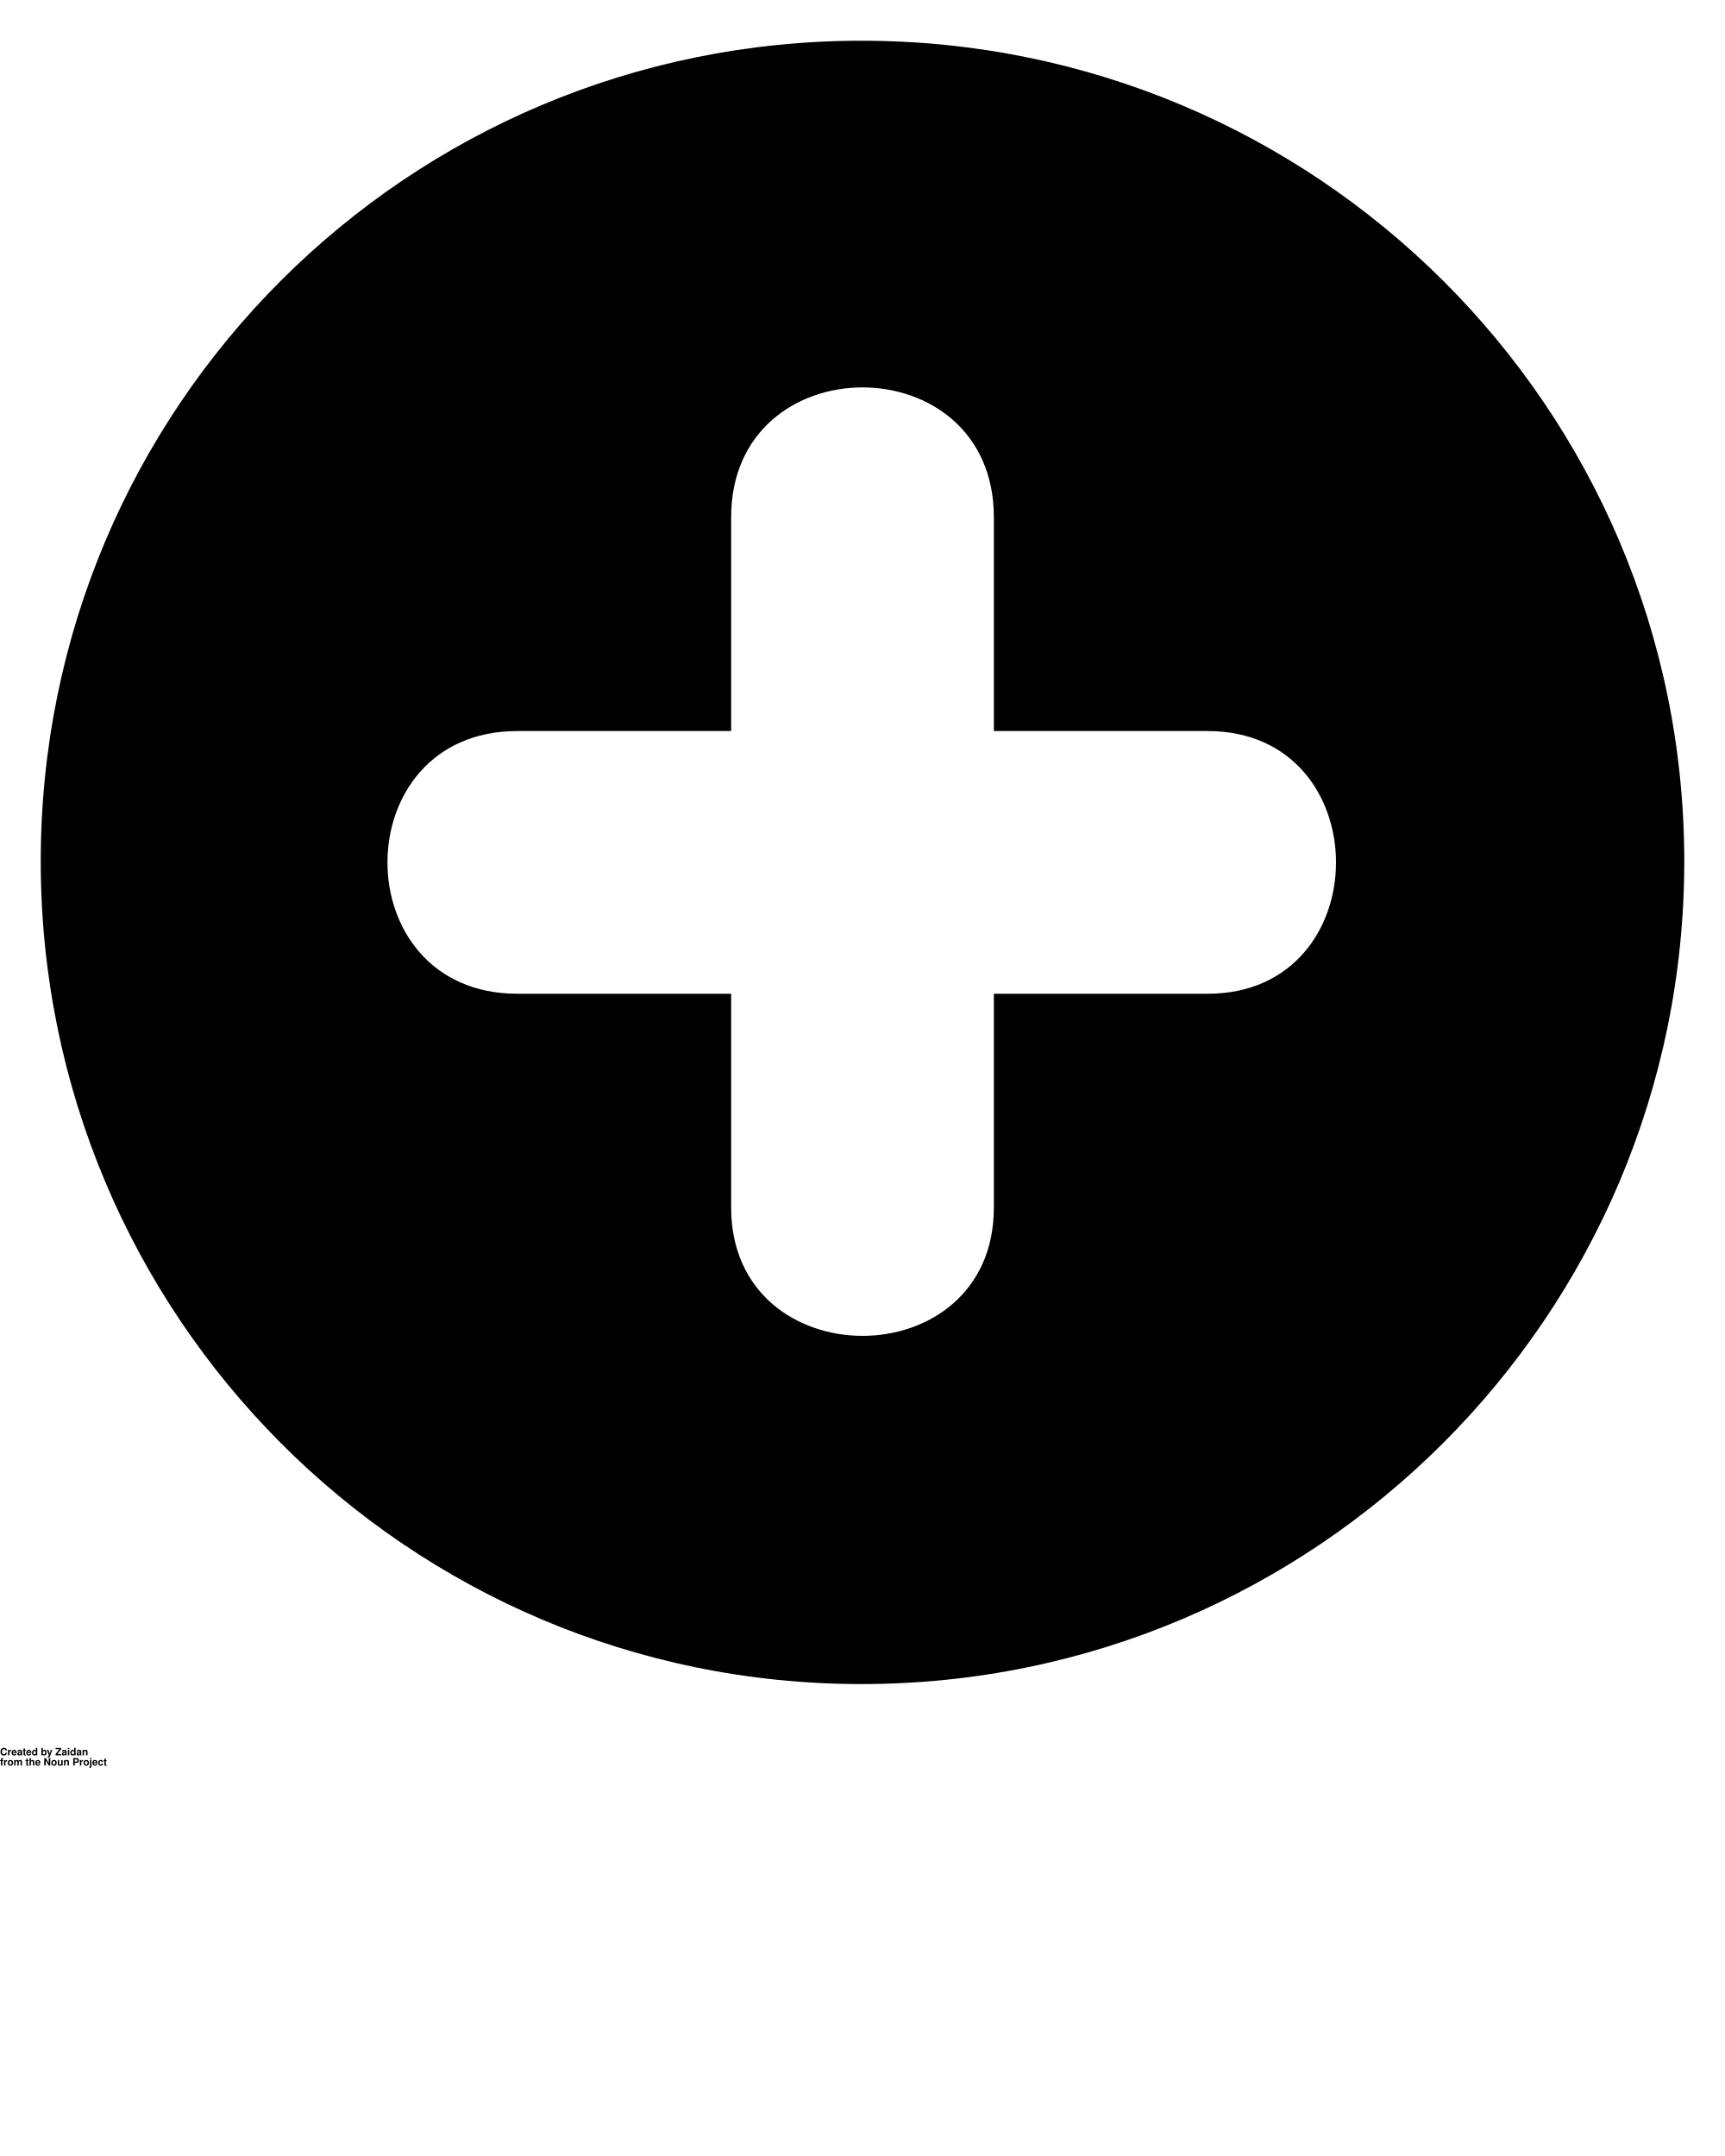
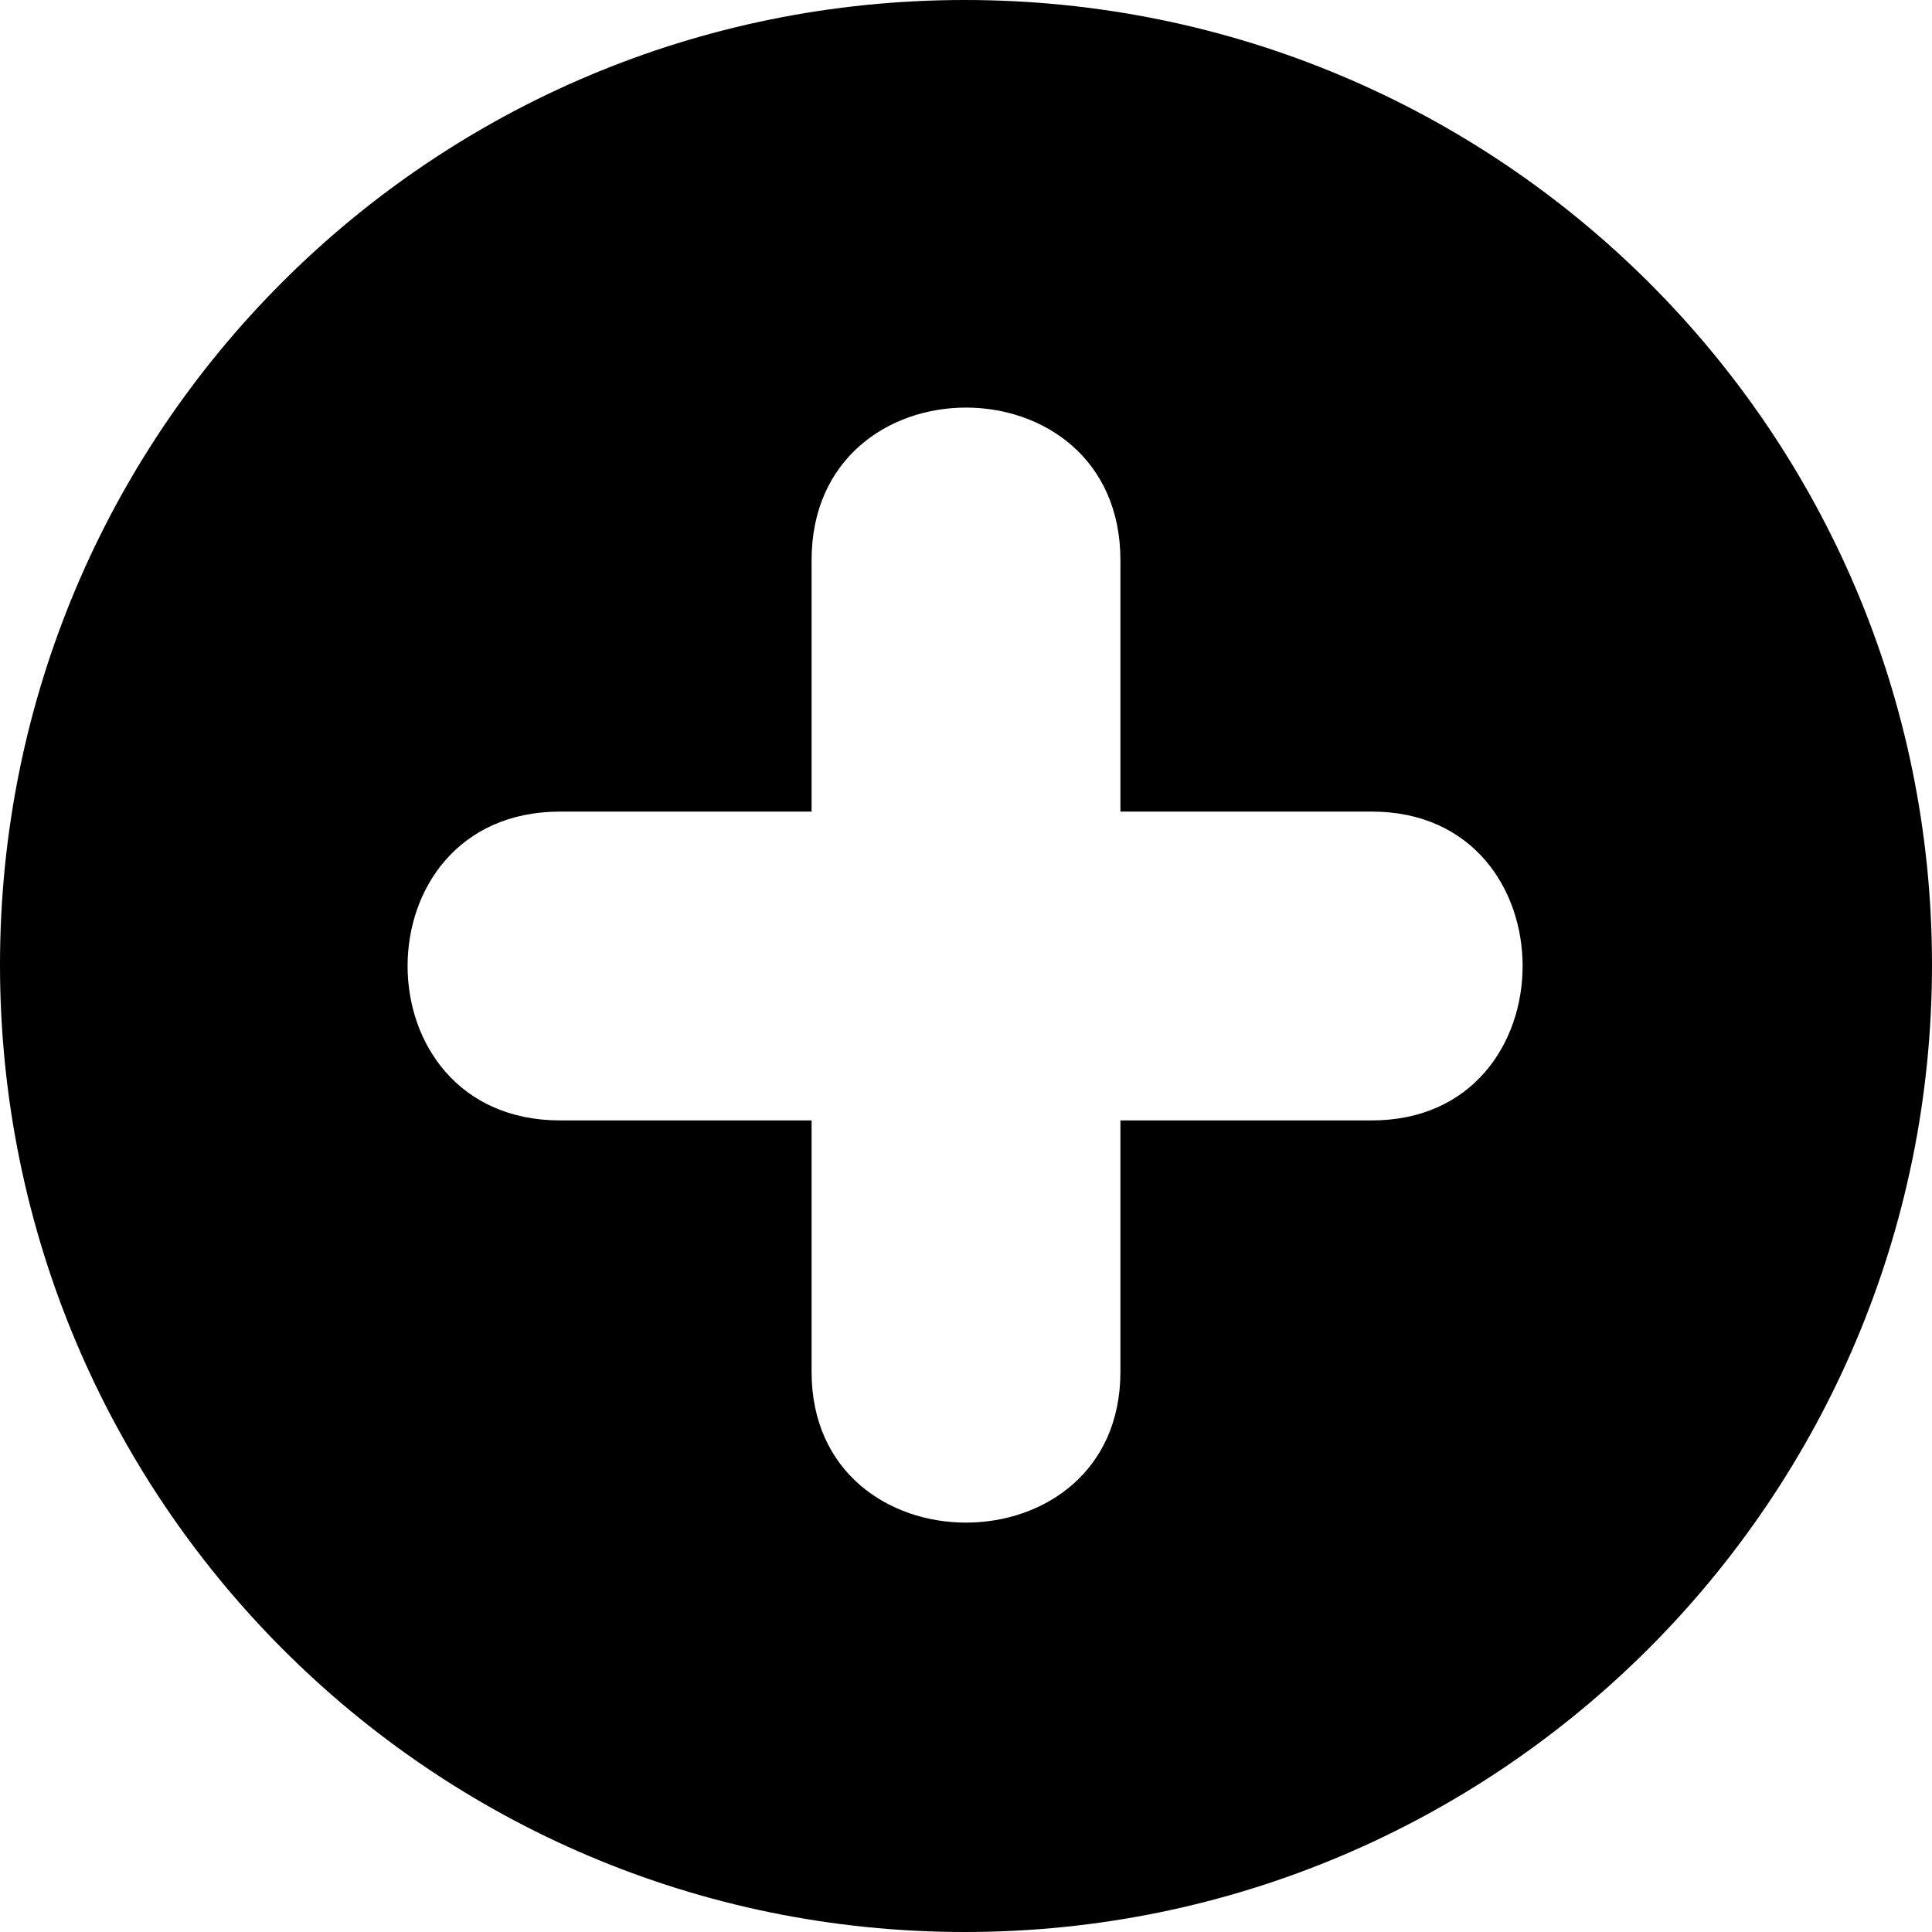
- <svg xmlns="http://www.w3.org/2000/svg" xml:space="preserve" version="1.1" style="shape-rendering:geometricPrecision;text-rendering:geometricPrecision;image-rendering:optimizeQuality;" viewBox="0 0 847 1058.75" x="0px" y="0px" fill-rule="evenodd" clip-rule="evenodd">
-   <defs>
-     <style type="text/css">
-    
-     .fil0 {fill:black}
-    
-   </style>
-   </defs>
-   <g>
-     <path class="fil0" d="M423 20c223,0 404,180 404,403 0,223 -181,404 -404,404 -223,0 -403,-181 -403,-404 0,-223 180,-403 403,-403zm-169 339l105 0 0 -105c0,-85 129,-85 129,0l0 105 105 0c84,0 84,129 0,129l-105 0 0 105c0,84 -129,84 -129,0l0 -105 -105 0c-85,0 -85,-129 0,-129z" />
-   </g>
-   <text x="0" y="862" fill="#000000" font-size="5px" font-weight="bold" font-family="'Helvetica Neue', Helvetica, Arial-Unicode, Arial, Sans-serif">Created by Zaidan</text>
-   <text x="0" y="867" fill="#000000" font-size="5px" font-weight="bold" font-family="'Helvetica Neue', Helvetica, Arial-Unicode, Arial, Sans-serif">from the Noun Project</text>
+ <svg xmlns="http://www.w3.org/2000/svg" width="498" height="498" viewBox="0 0 498 498" fill="none">
+   <path fill-rule="evenodd" clip-rule="evenodd" d="M248.691 0C386.305 0 498 111.078 498 248.691C498 386.305 386.305 498 248.691 498C111.078 498 0 386.305 0 248.691C0 111.078 111.078 0 248.691 0ZM144.401 209.197H209.197V144.401C209.197 91.948 288.803 91.948 288.803 144.401V209.197H353.599C405.435 209.197 405.435 288.803 353.599 288.803H288.803V353.599C288.803 405.435 209.197 405.435 209.197 353.599V288.803H144.401C91.948 288.803 91.948 209.197 144.401 209.197Z" fill="black" />
</svg>
